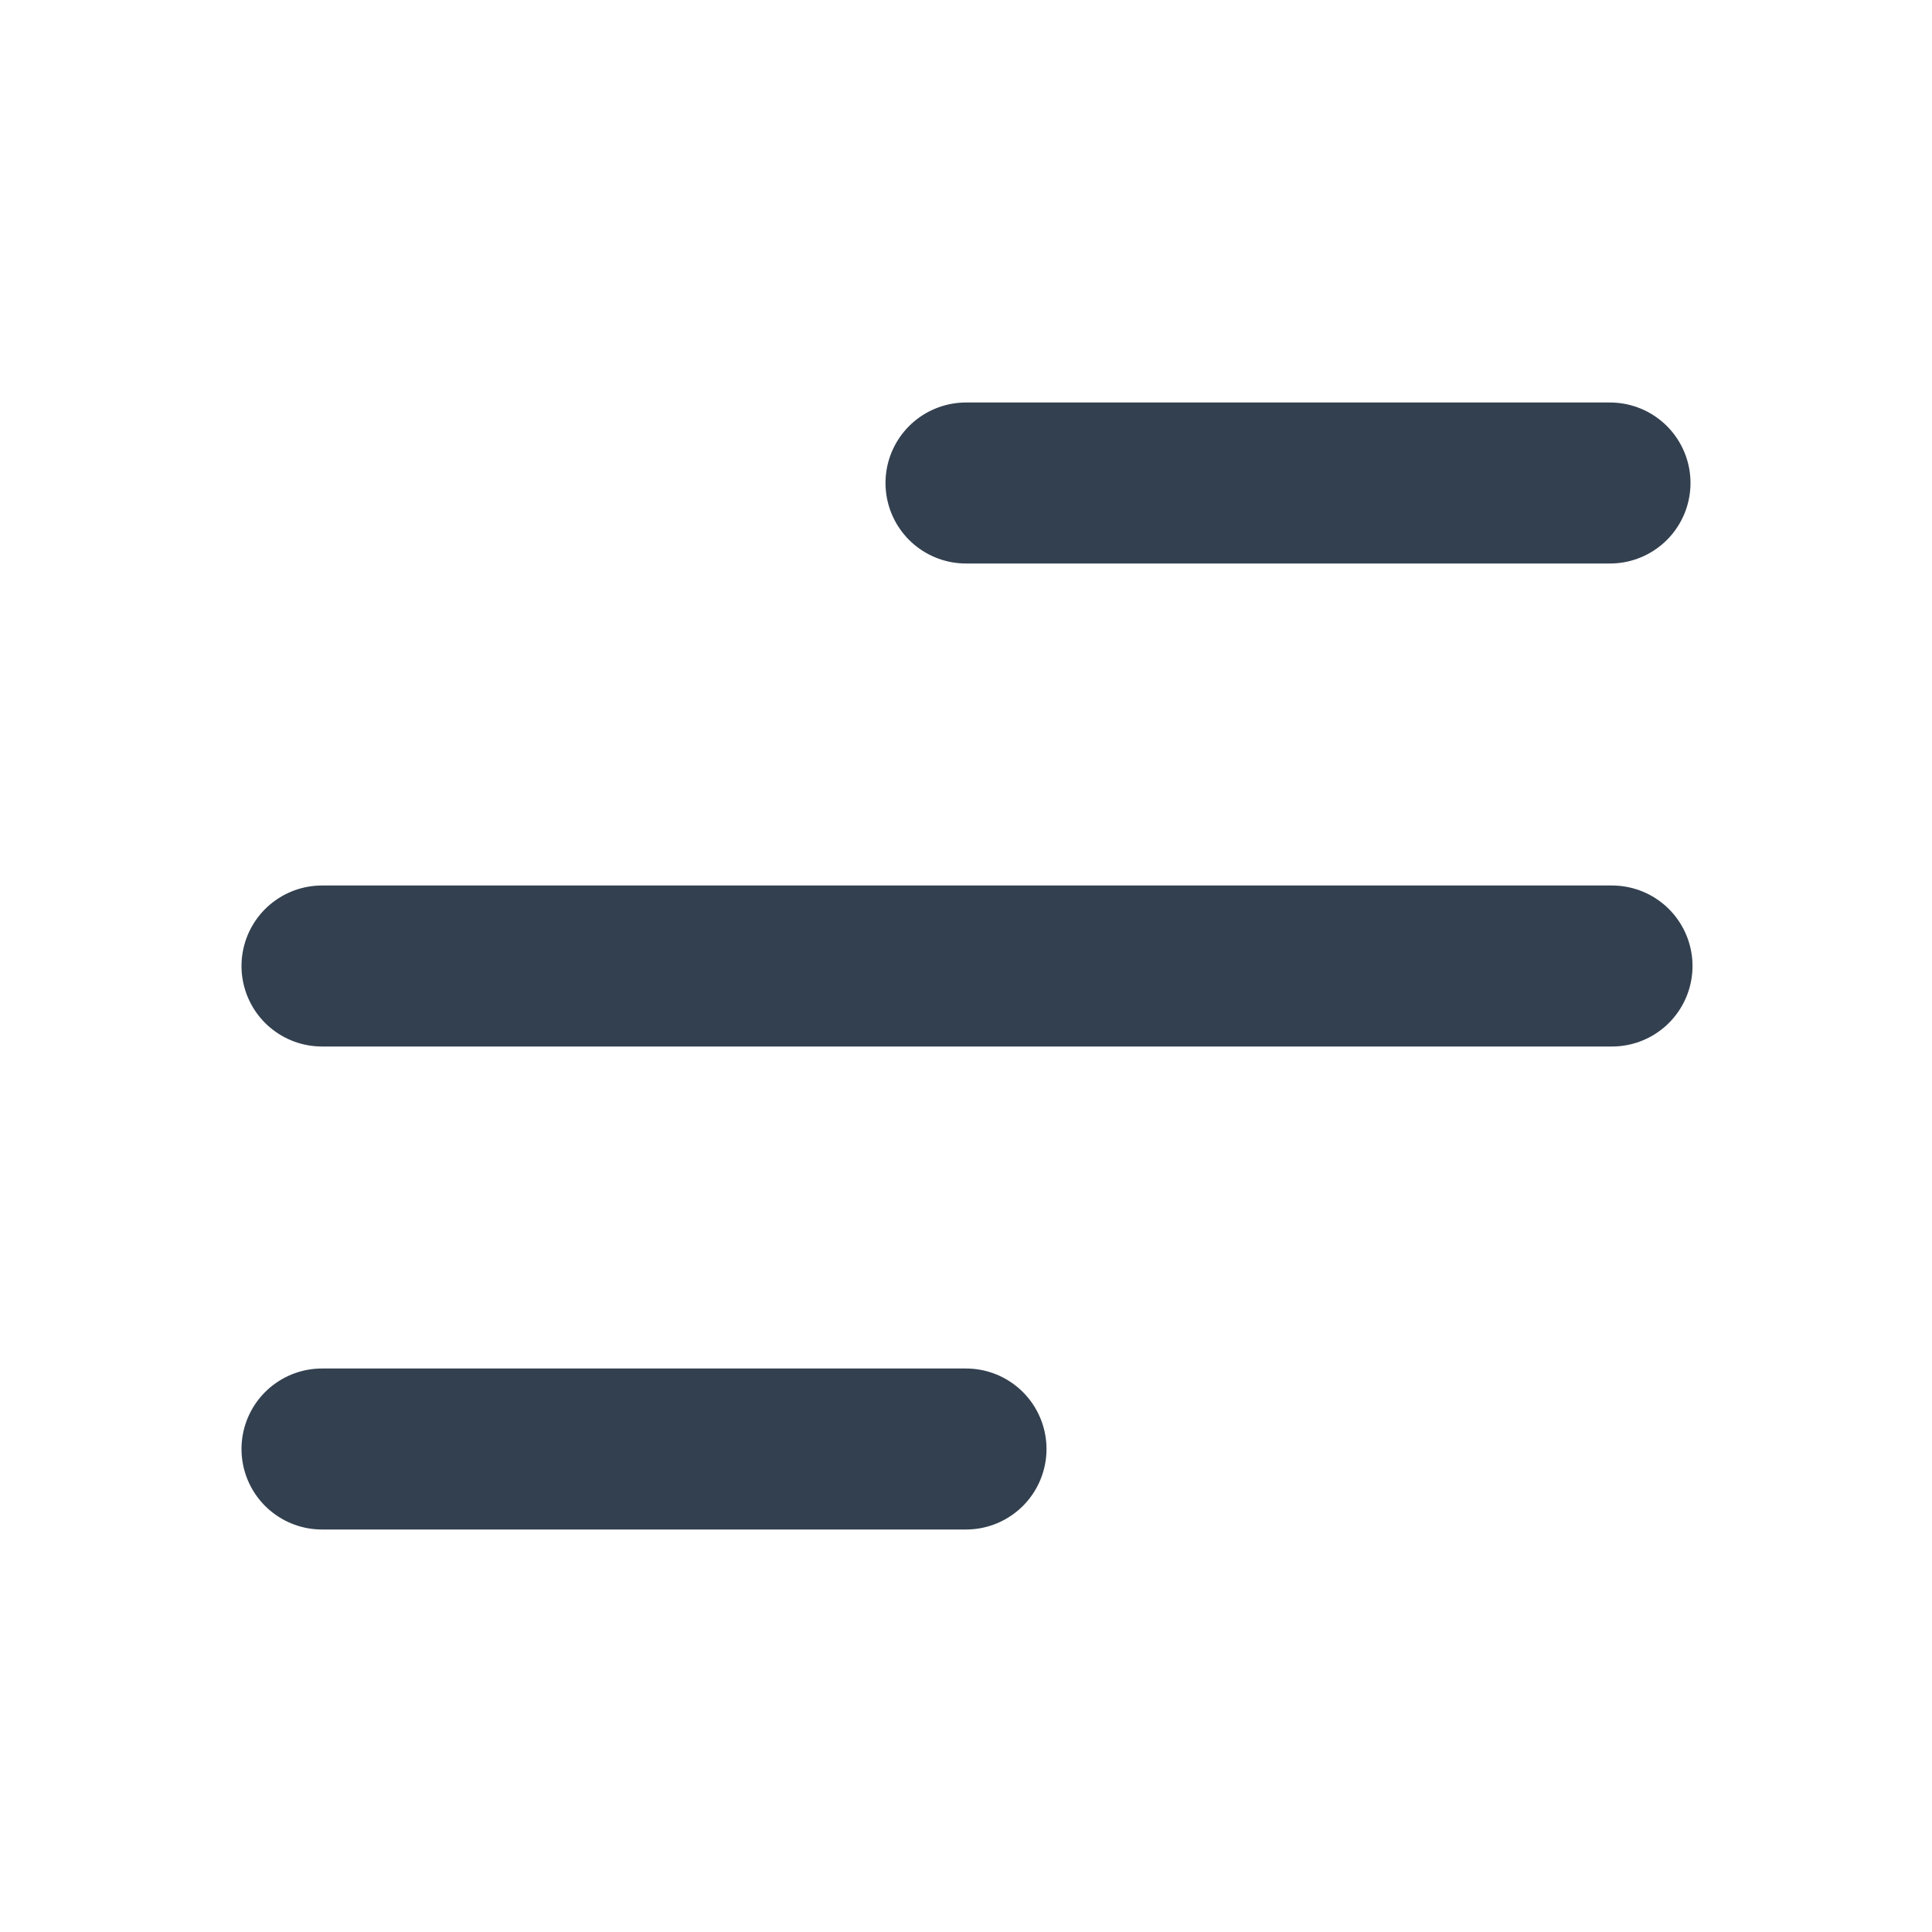
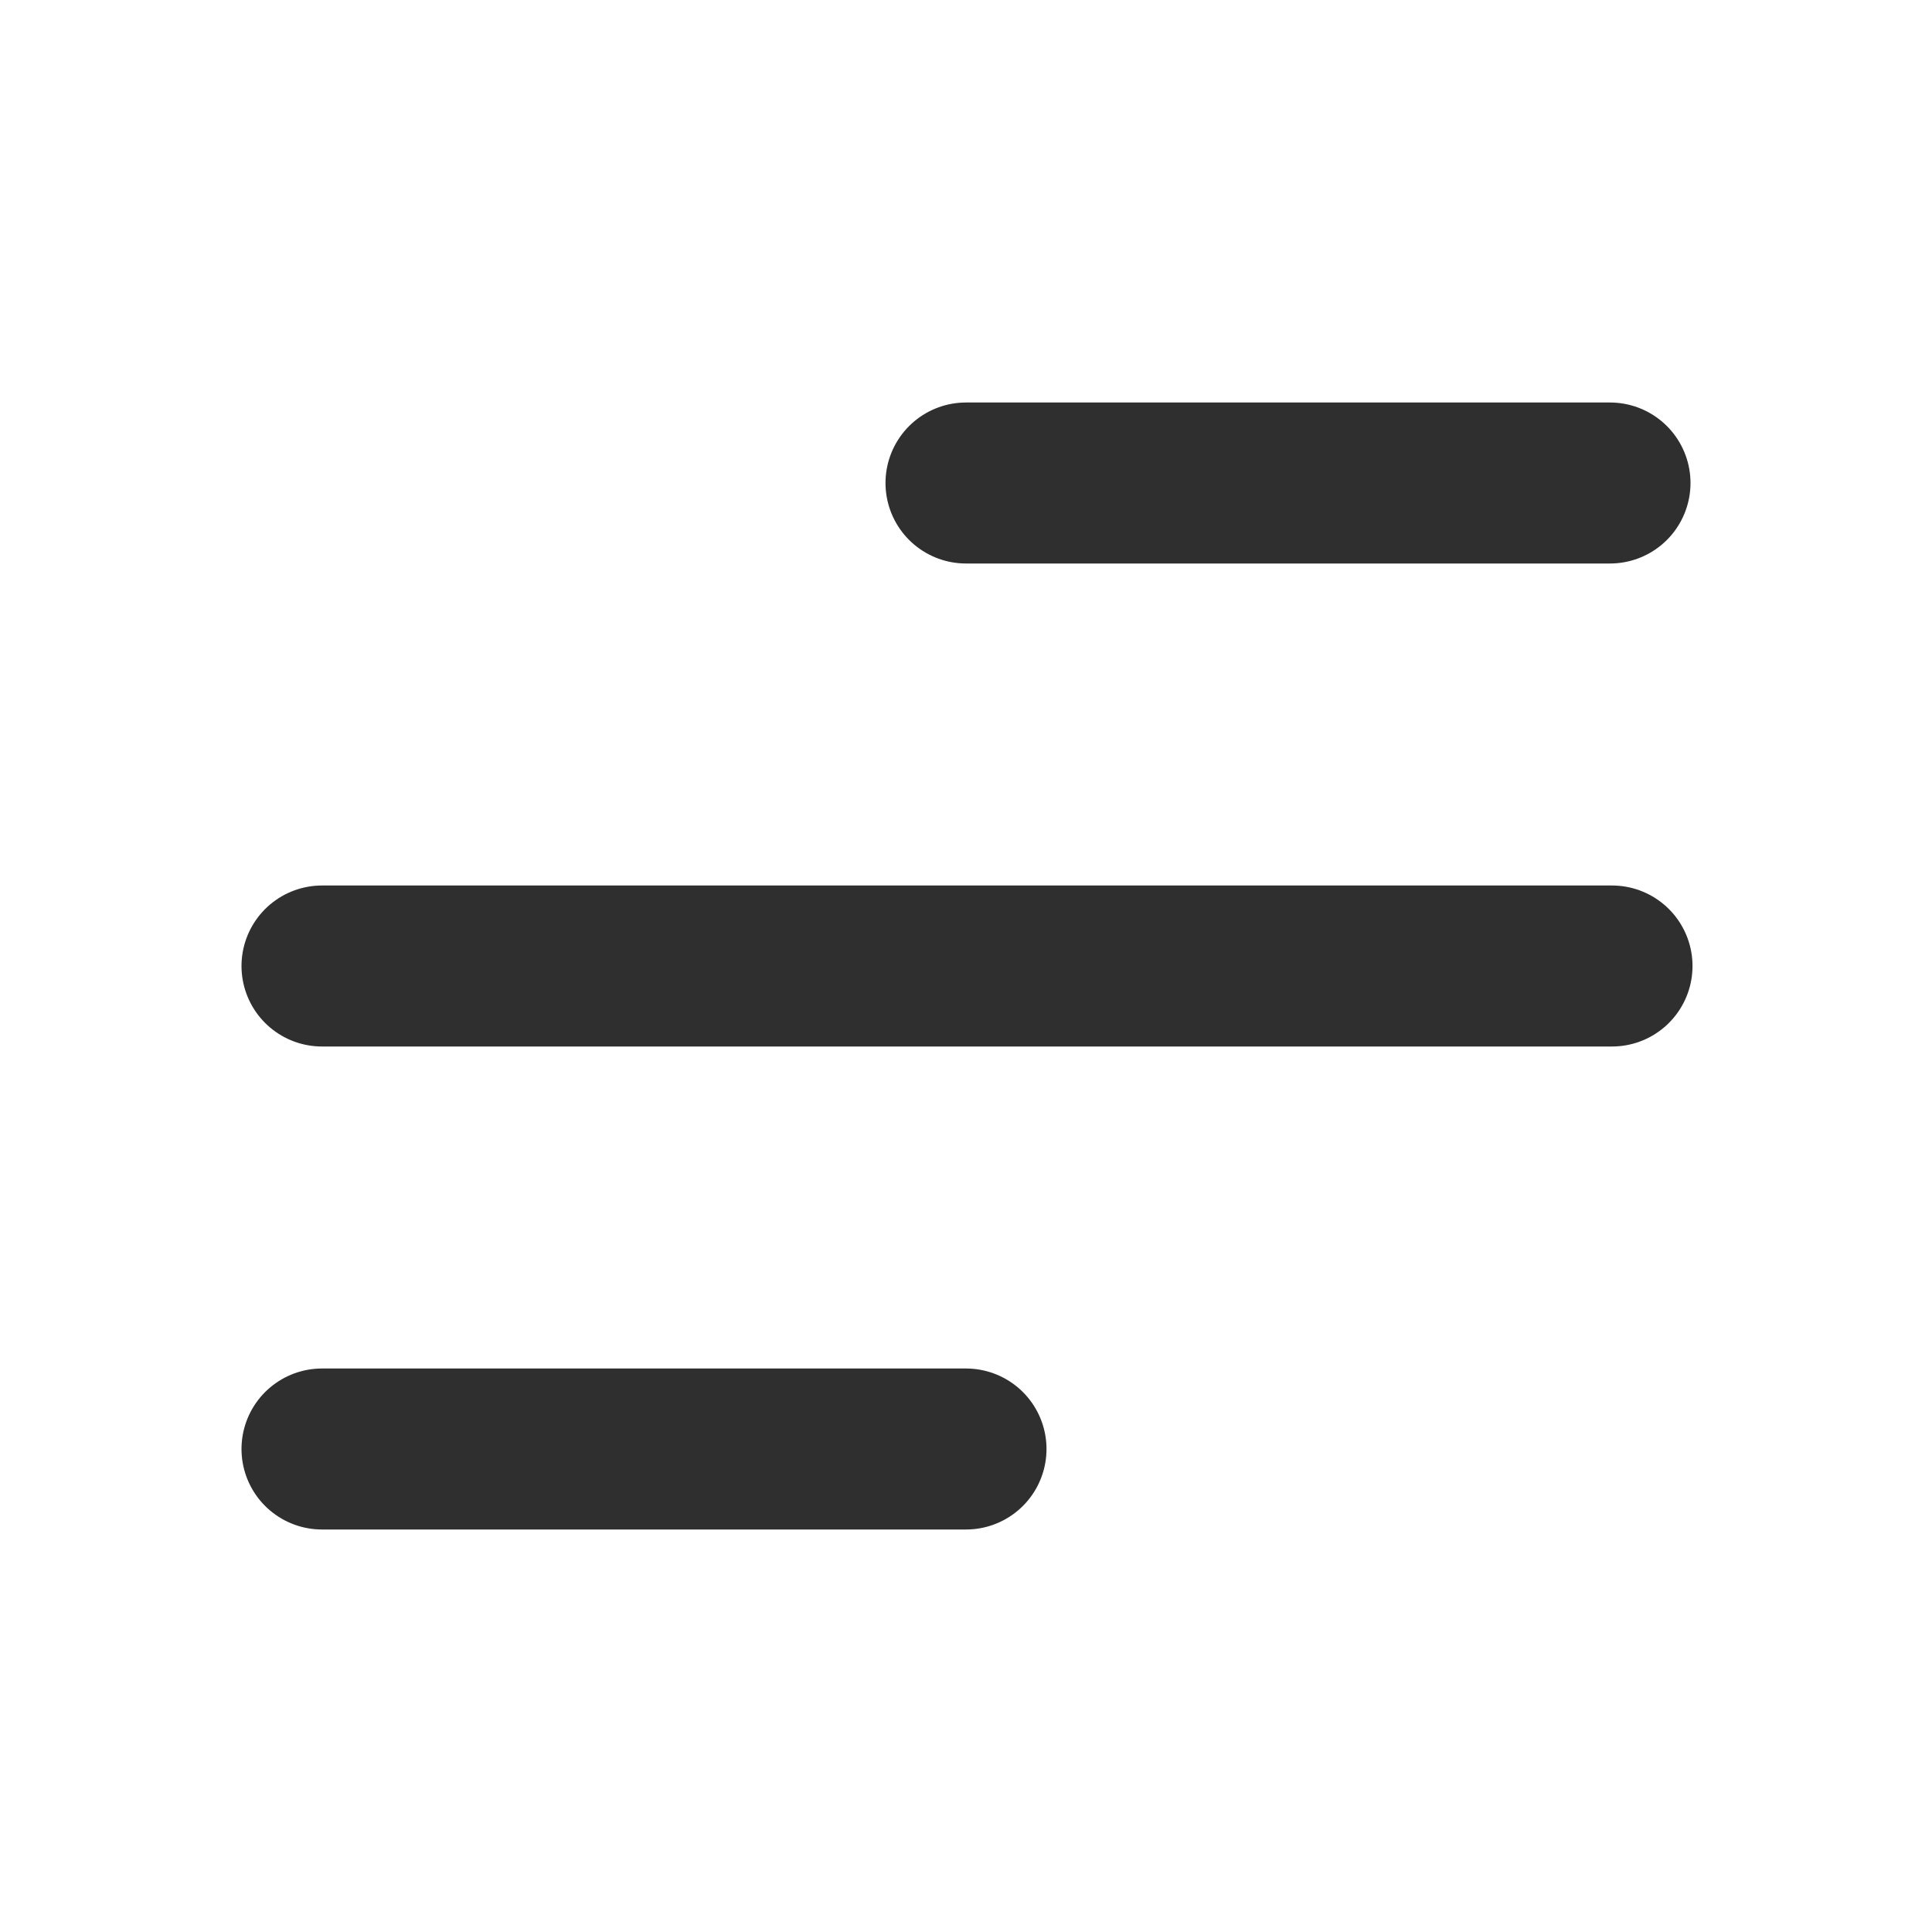
<svg xmlns="http://www.w3.org/2000/svg" width="48" height="48" viewBox="0 0 48 48" fill="none">
-   <path d="M8 24H40.05" stroke="#33404F" stroke-width="4" stroke-miterlimit="10" stroke-linecap="round" />
-   <path d="M24 12H40" stroke="#33404F" stroke-width="4" stroke-miterlimit="10" stroke-linecap="round" />
-   <path d="M8 36H24" stroke="#33404F" stroke-width="4" stroke-miterlimit="10" stroke-linecap="round" />
+   <path d="M8 24H40.05" stroke="#2F2F2F" stroke-width="4" stroke-miterlimit="10" stroke-linecap="round" />
+   <path d="M24 12H40" stroke="#2F2F2F" stroke-width="4" stroke-miterlimit="10" stroke-linecap="round" />
+   <path d="M8 36H24" stroke="#2F2F2F" stroke-width="4" stroke-miterlimit="10" stroke-linecap="round" />
</svg>
